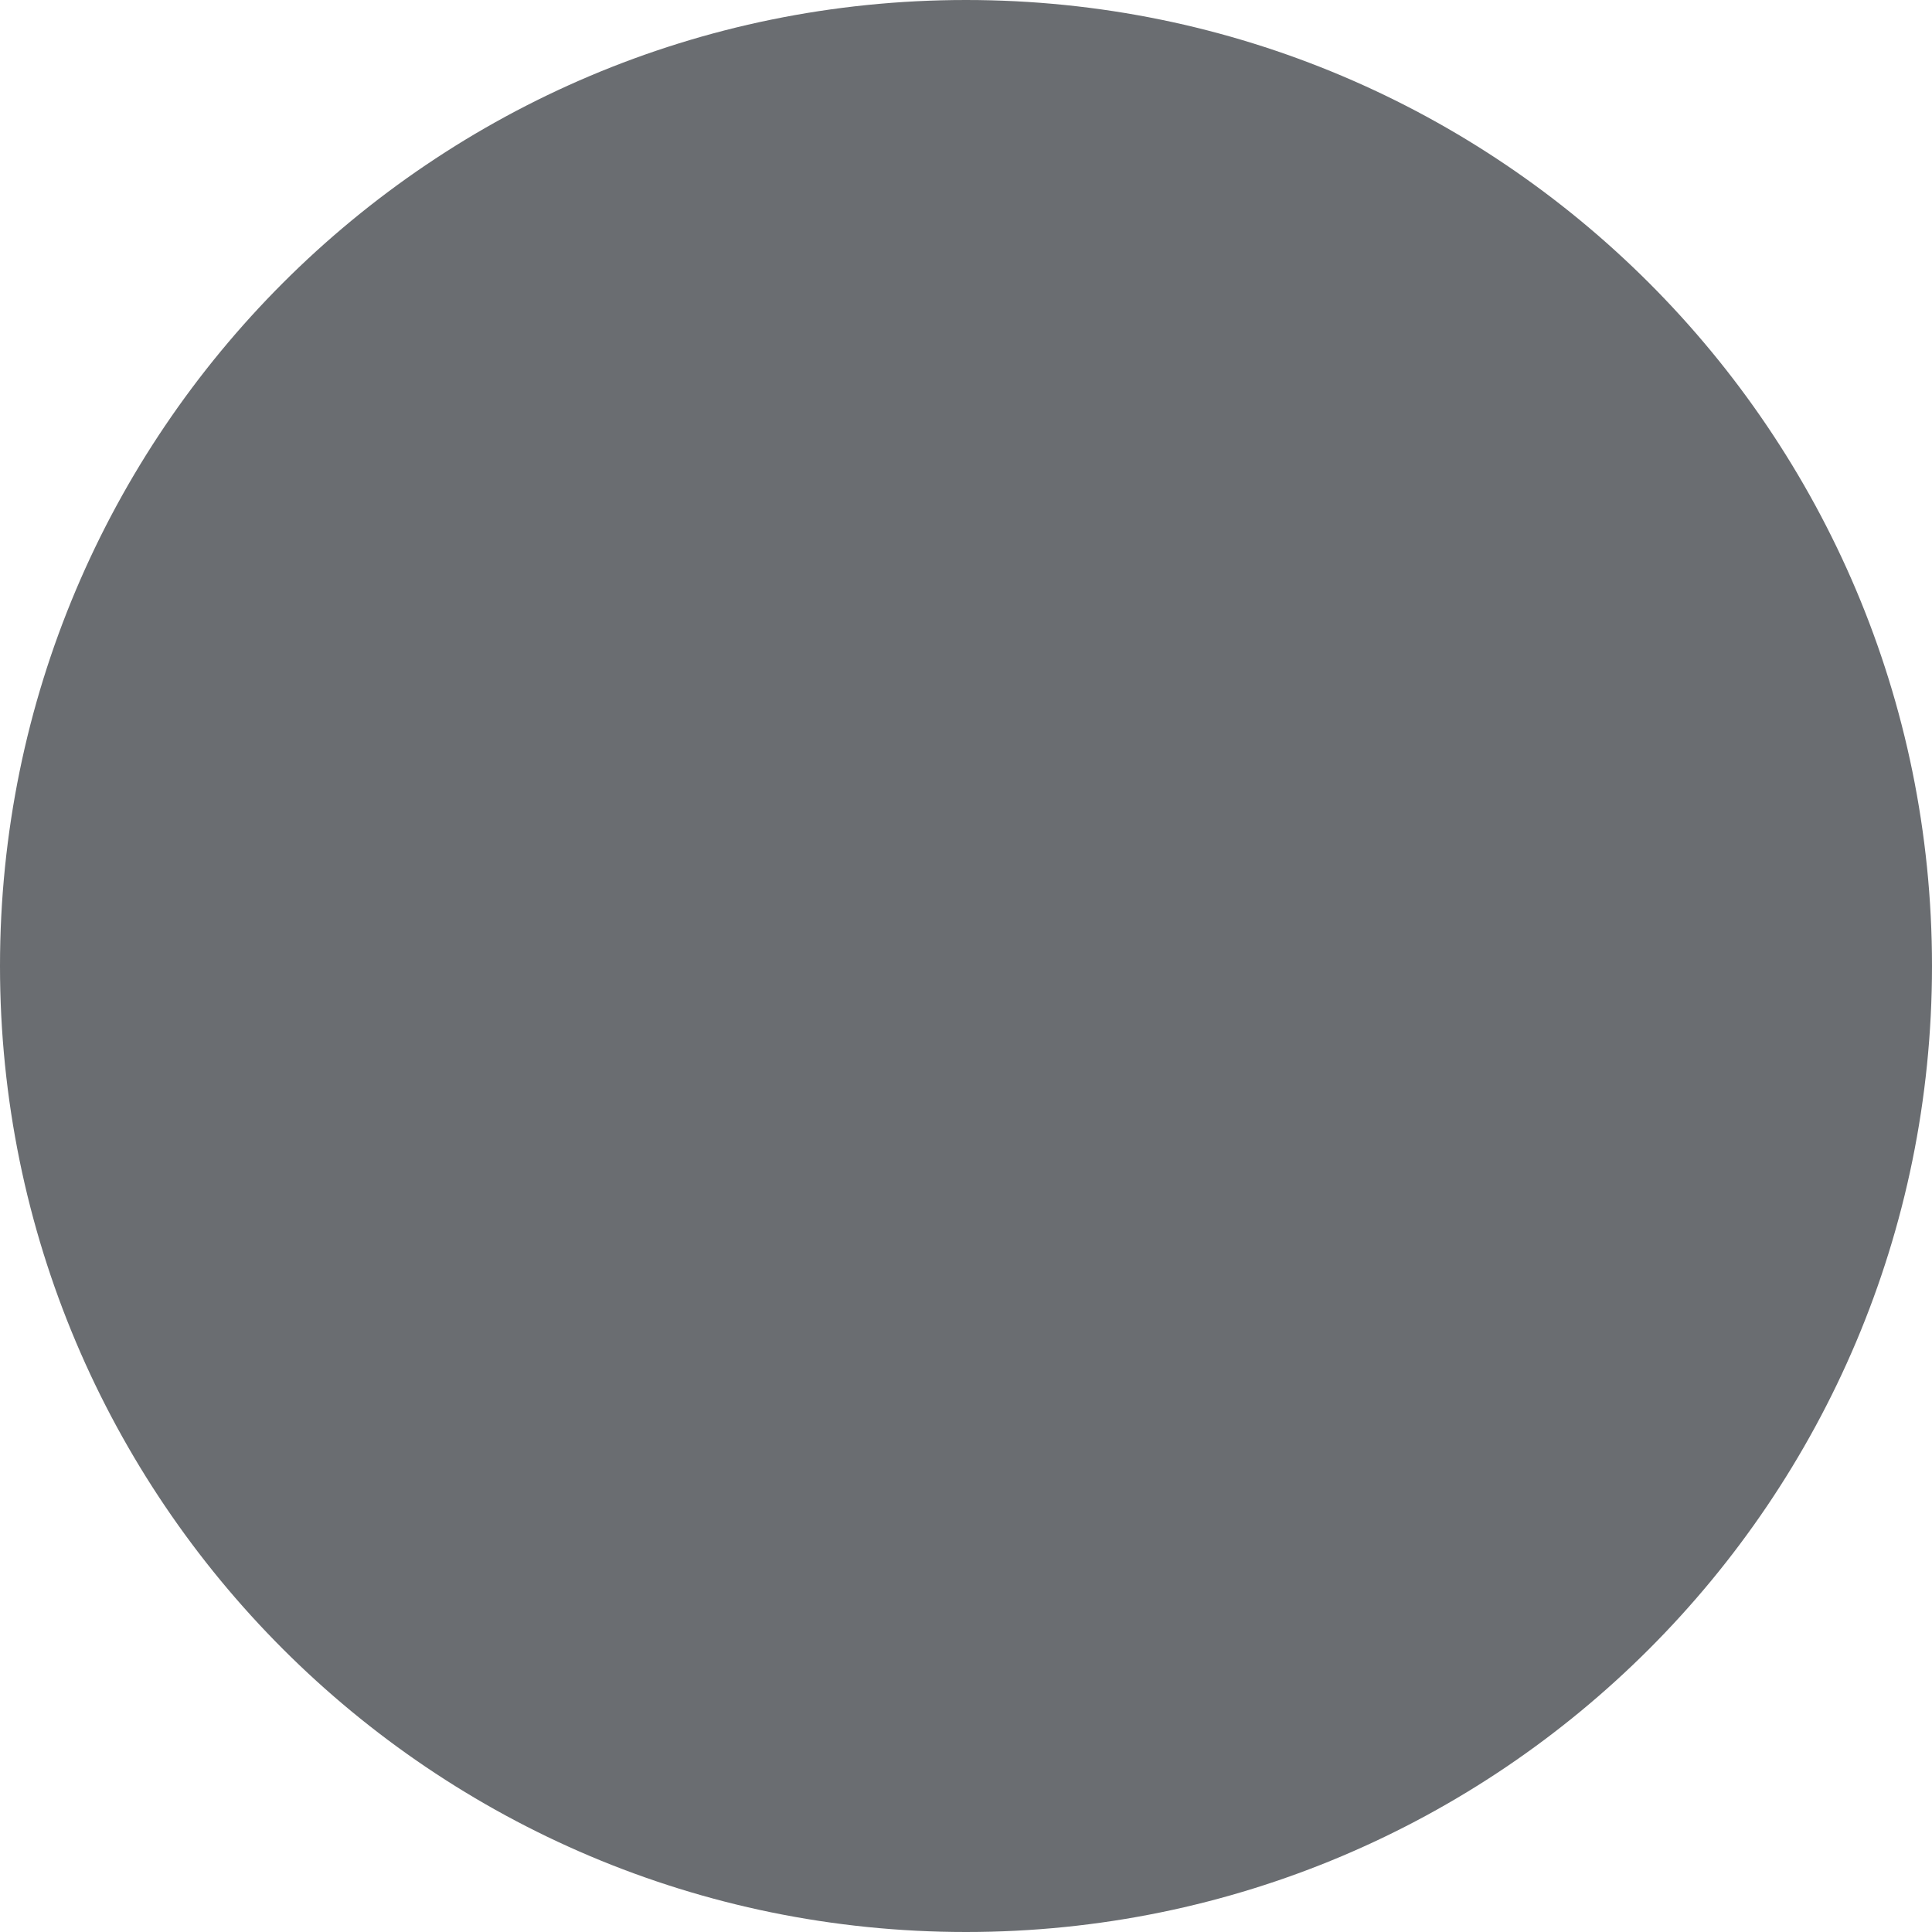
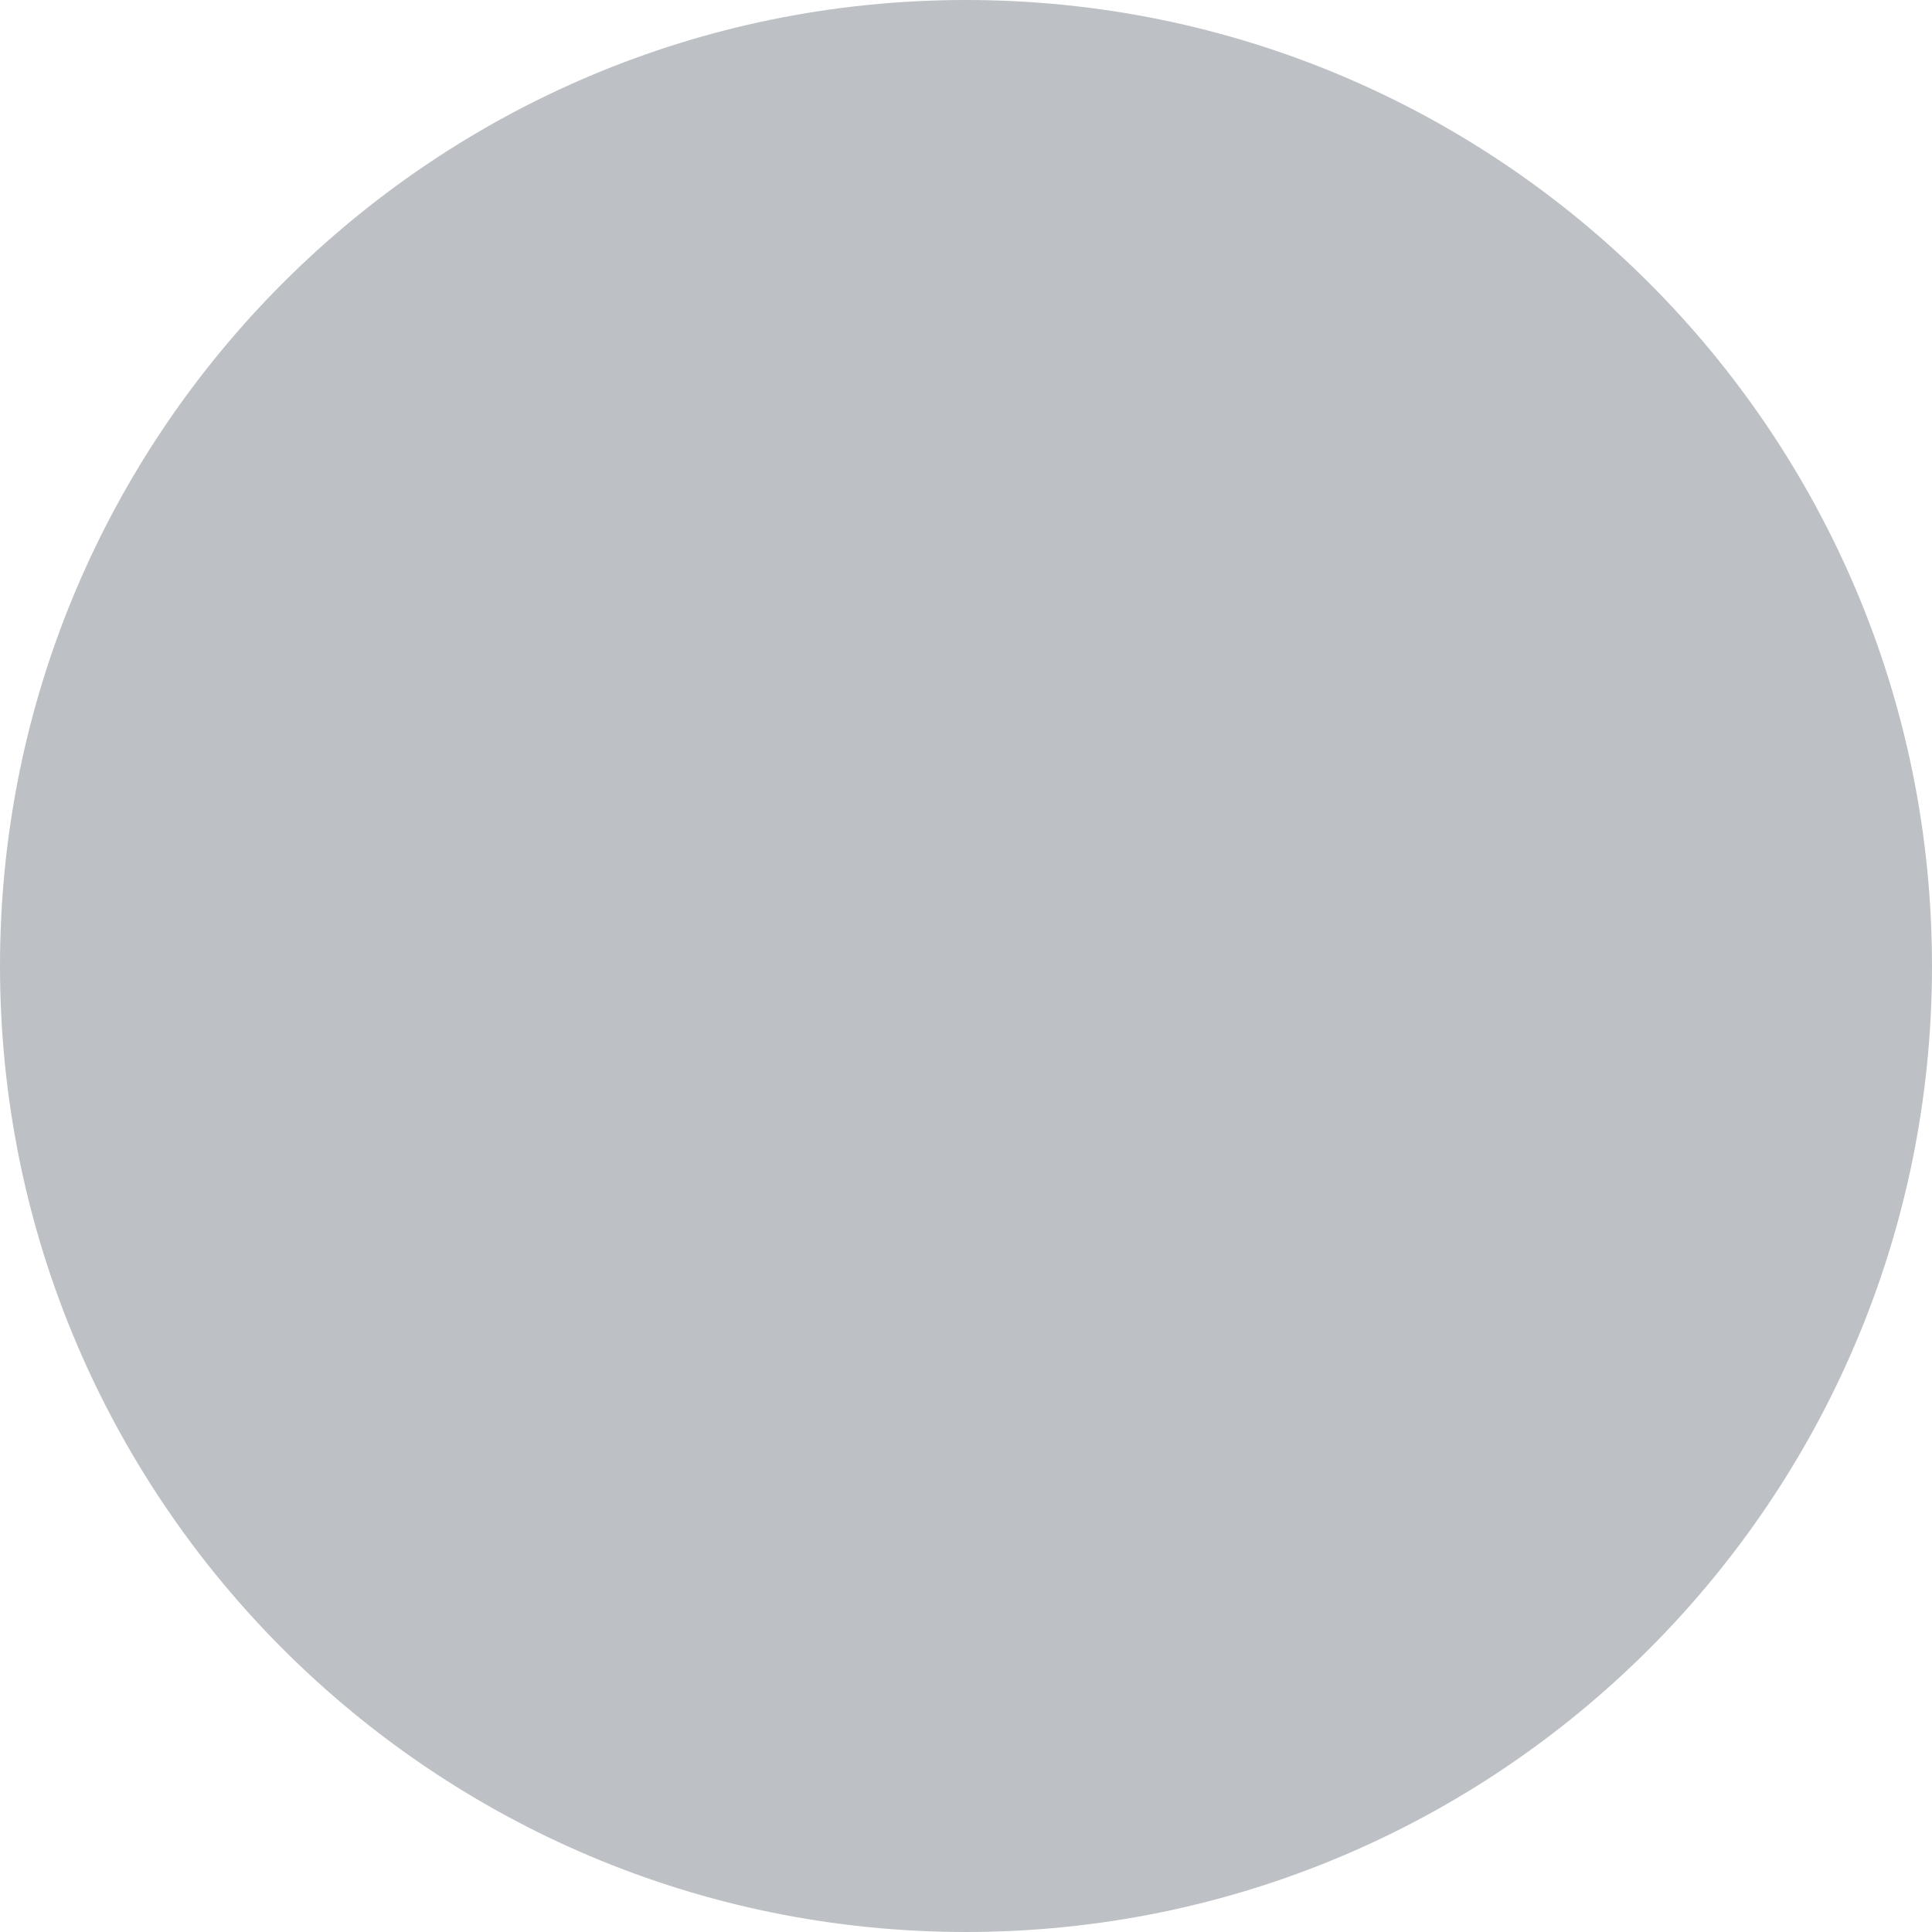
<svg xmlns="http://www.w3.org/2000/svg" width="2" height="2" viewBox="0 0 2 2" fill="none">
-   <circle id="Ellipse 7" cx="1" cy="1" r="1" fill="#6A6D71" style="fill:#6A6D71;fill:color(display-p3 0.416 0.427 0.443);fill-opacity:1;" />
+   <circle cx="1" cy="1" r="1" fill="#BDC1C5" style="fill:#BDC1C5;fill:color(display-p3 0.741 0.757 0.772);fill-opacity:1;" />
</svg>
